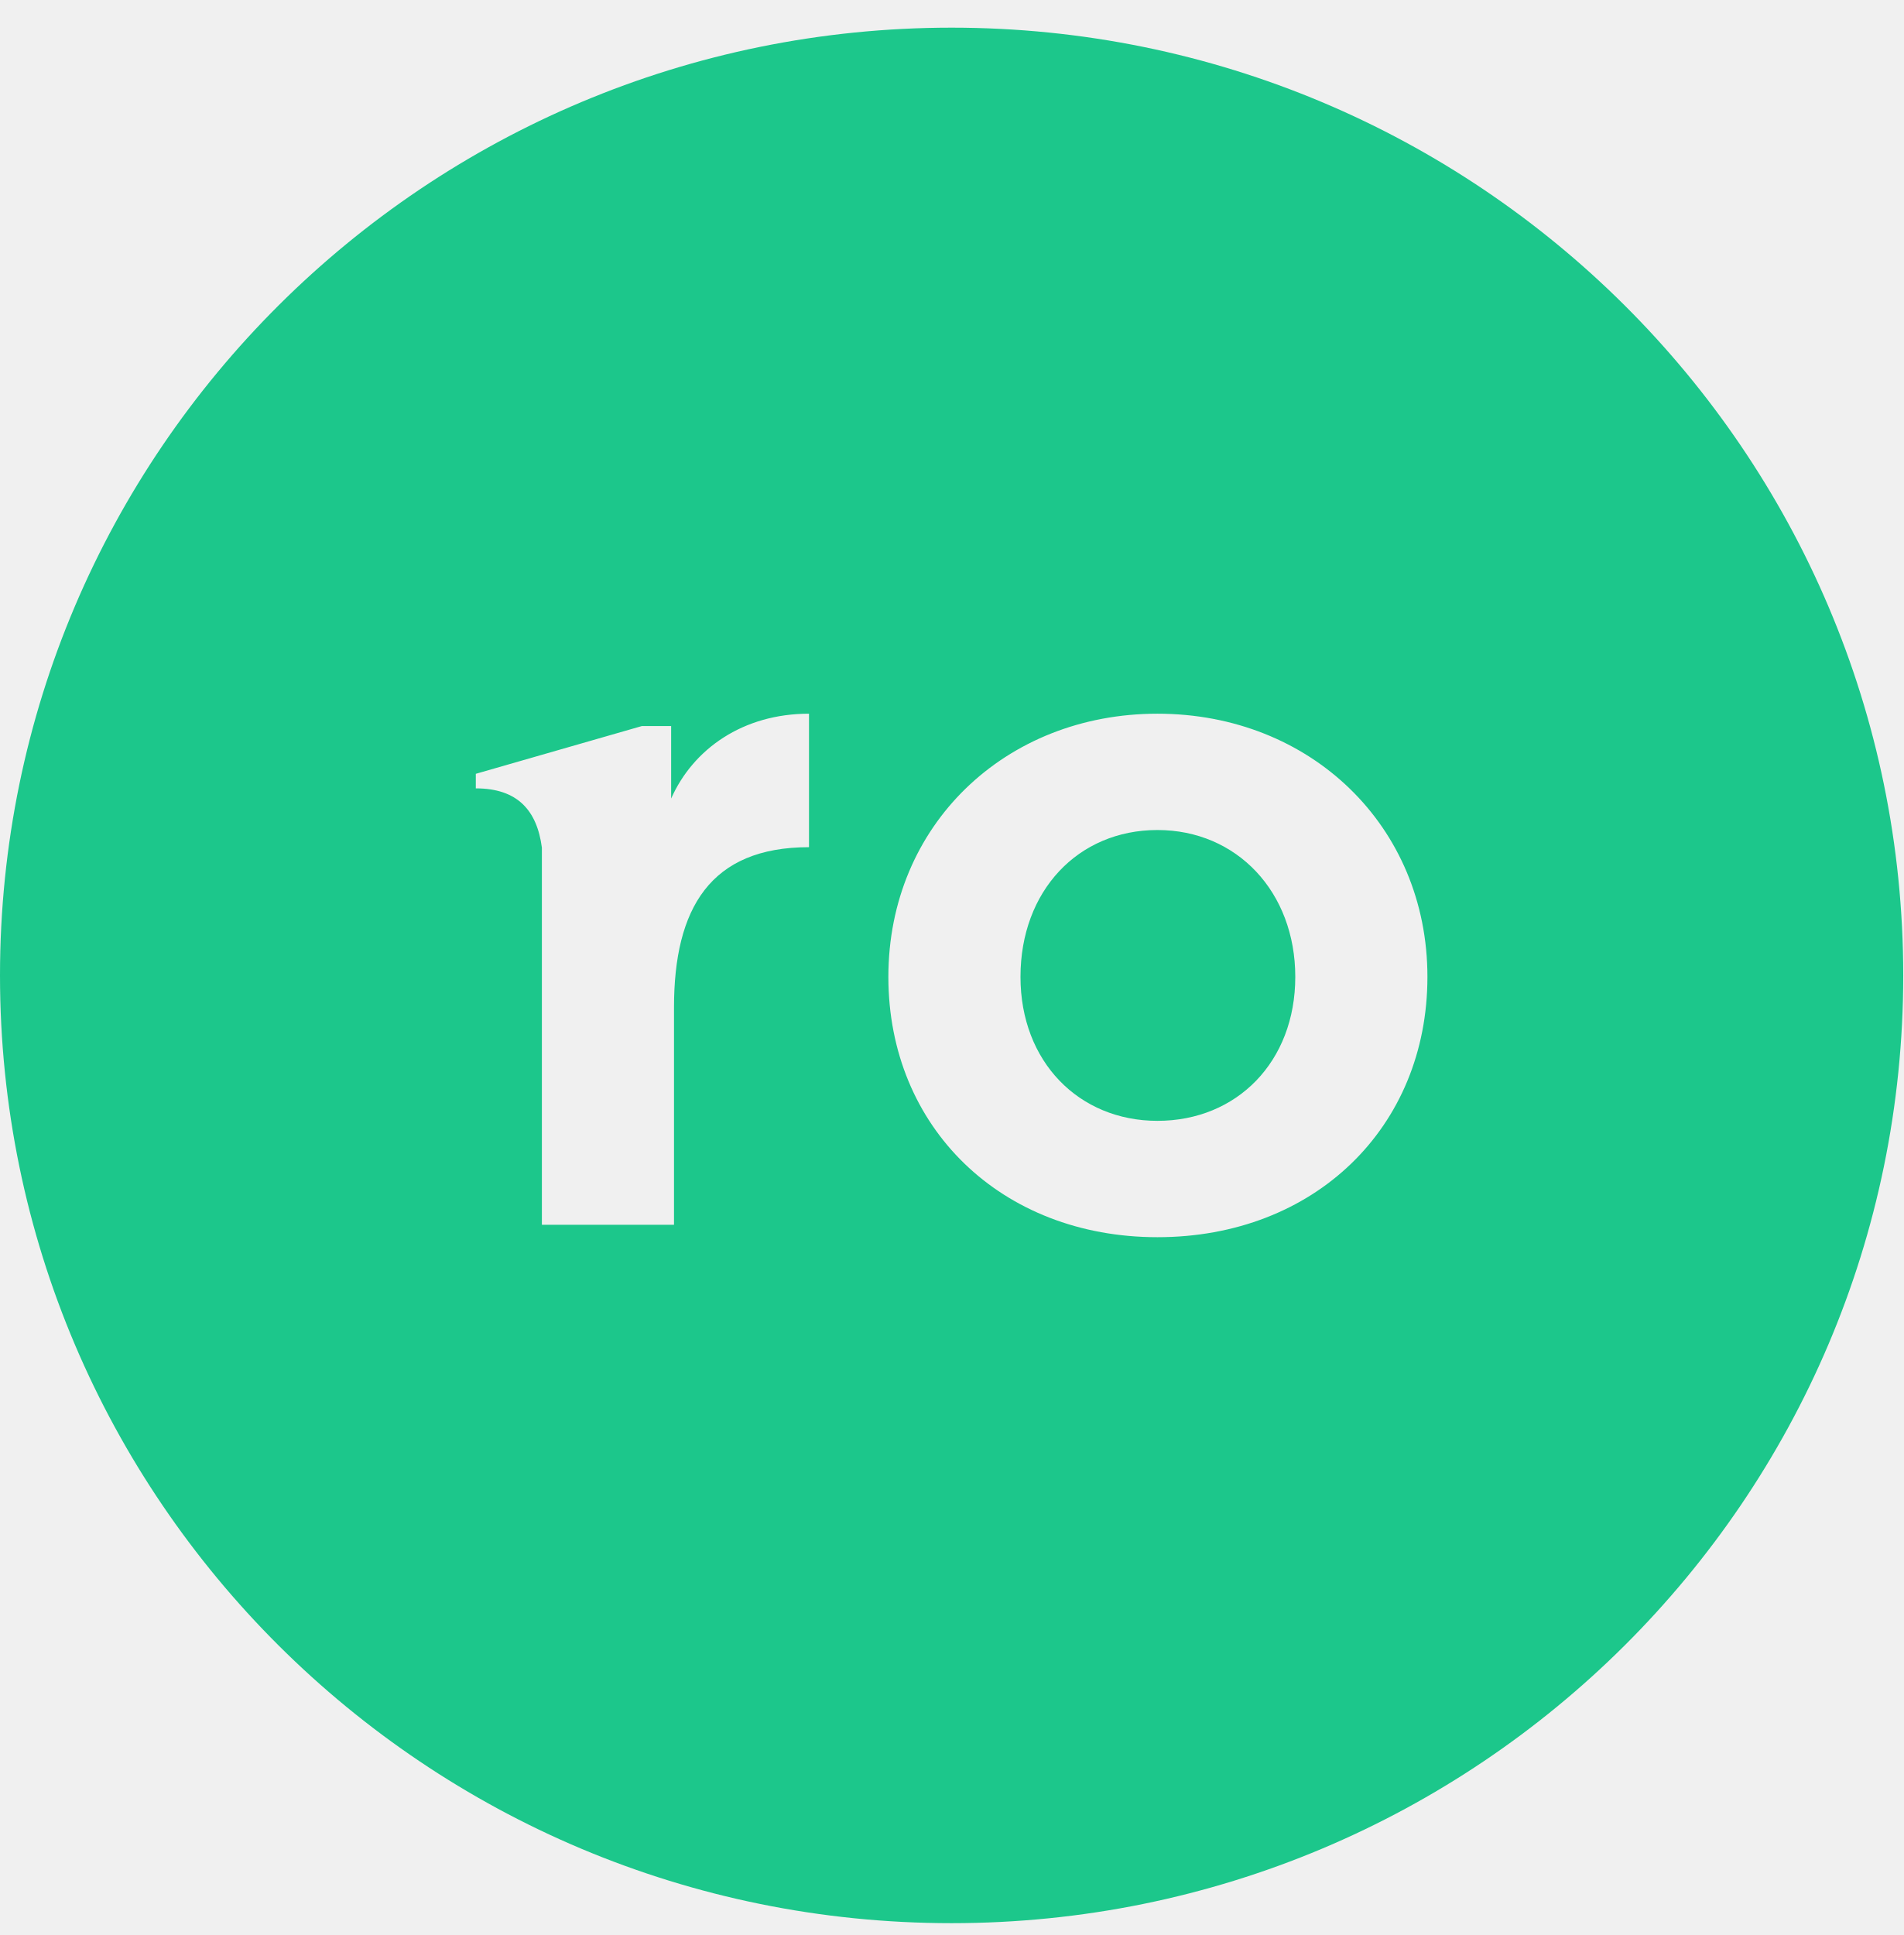
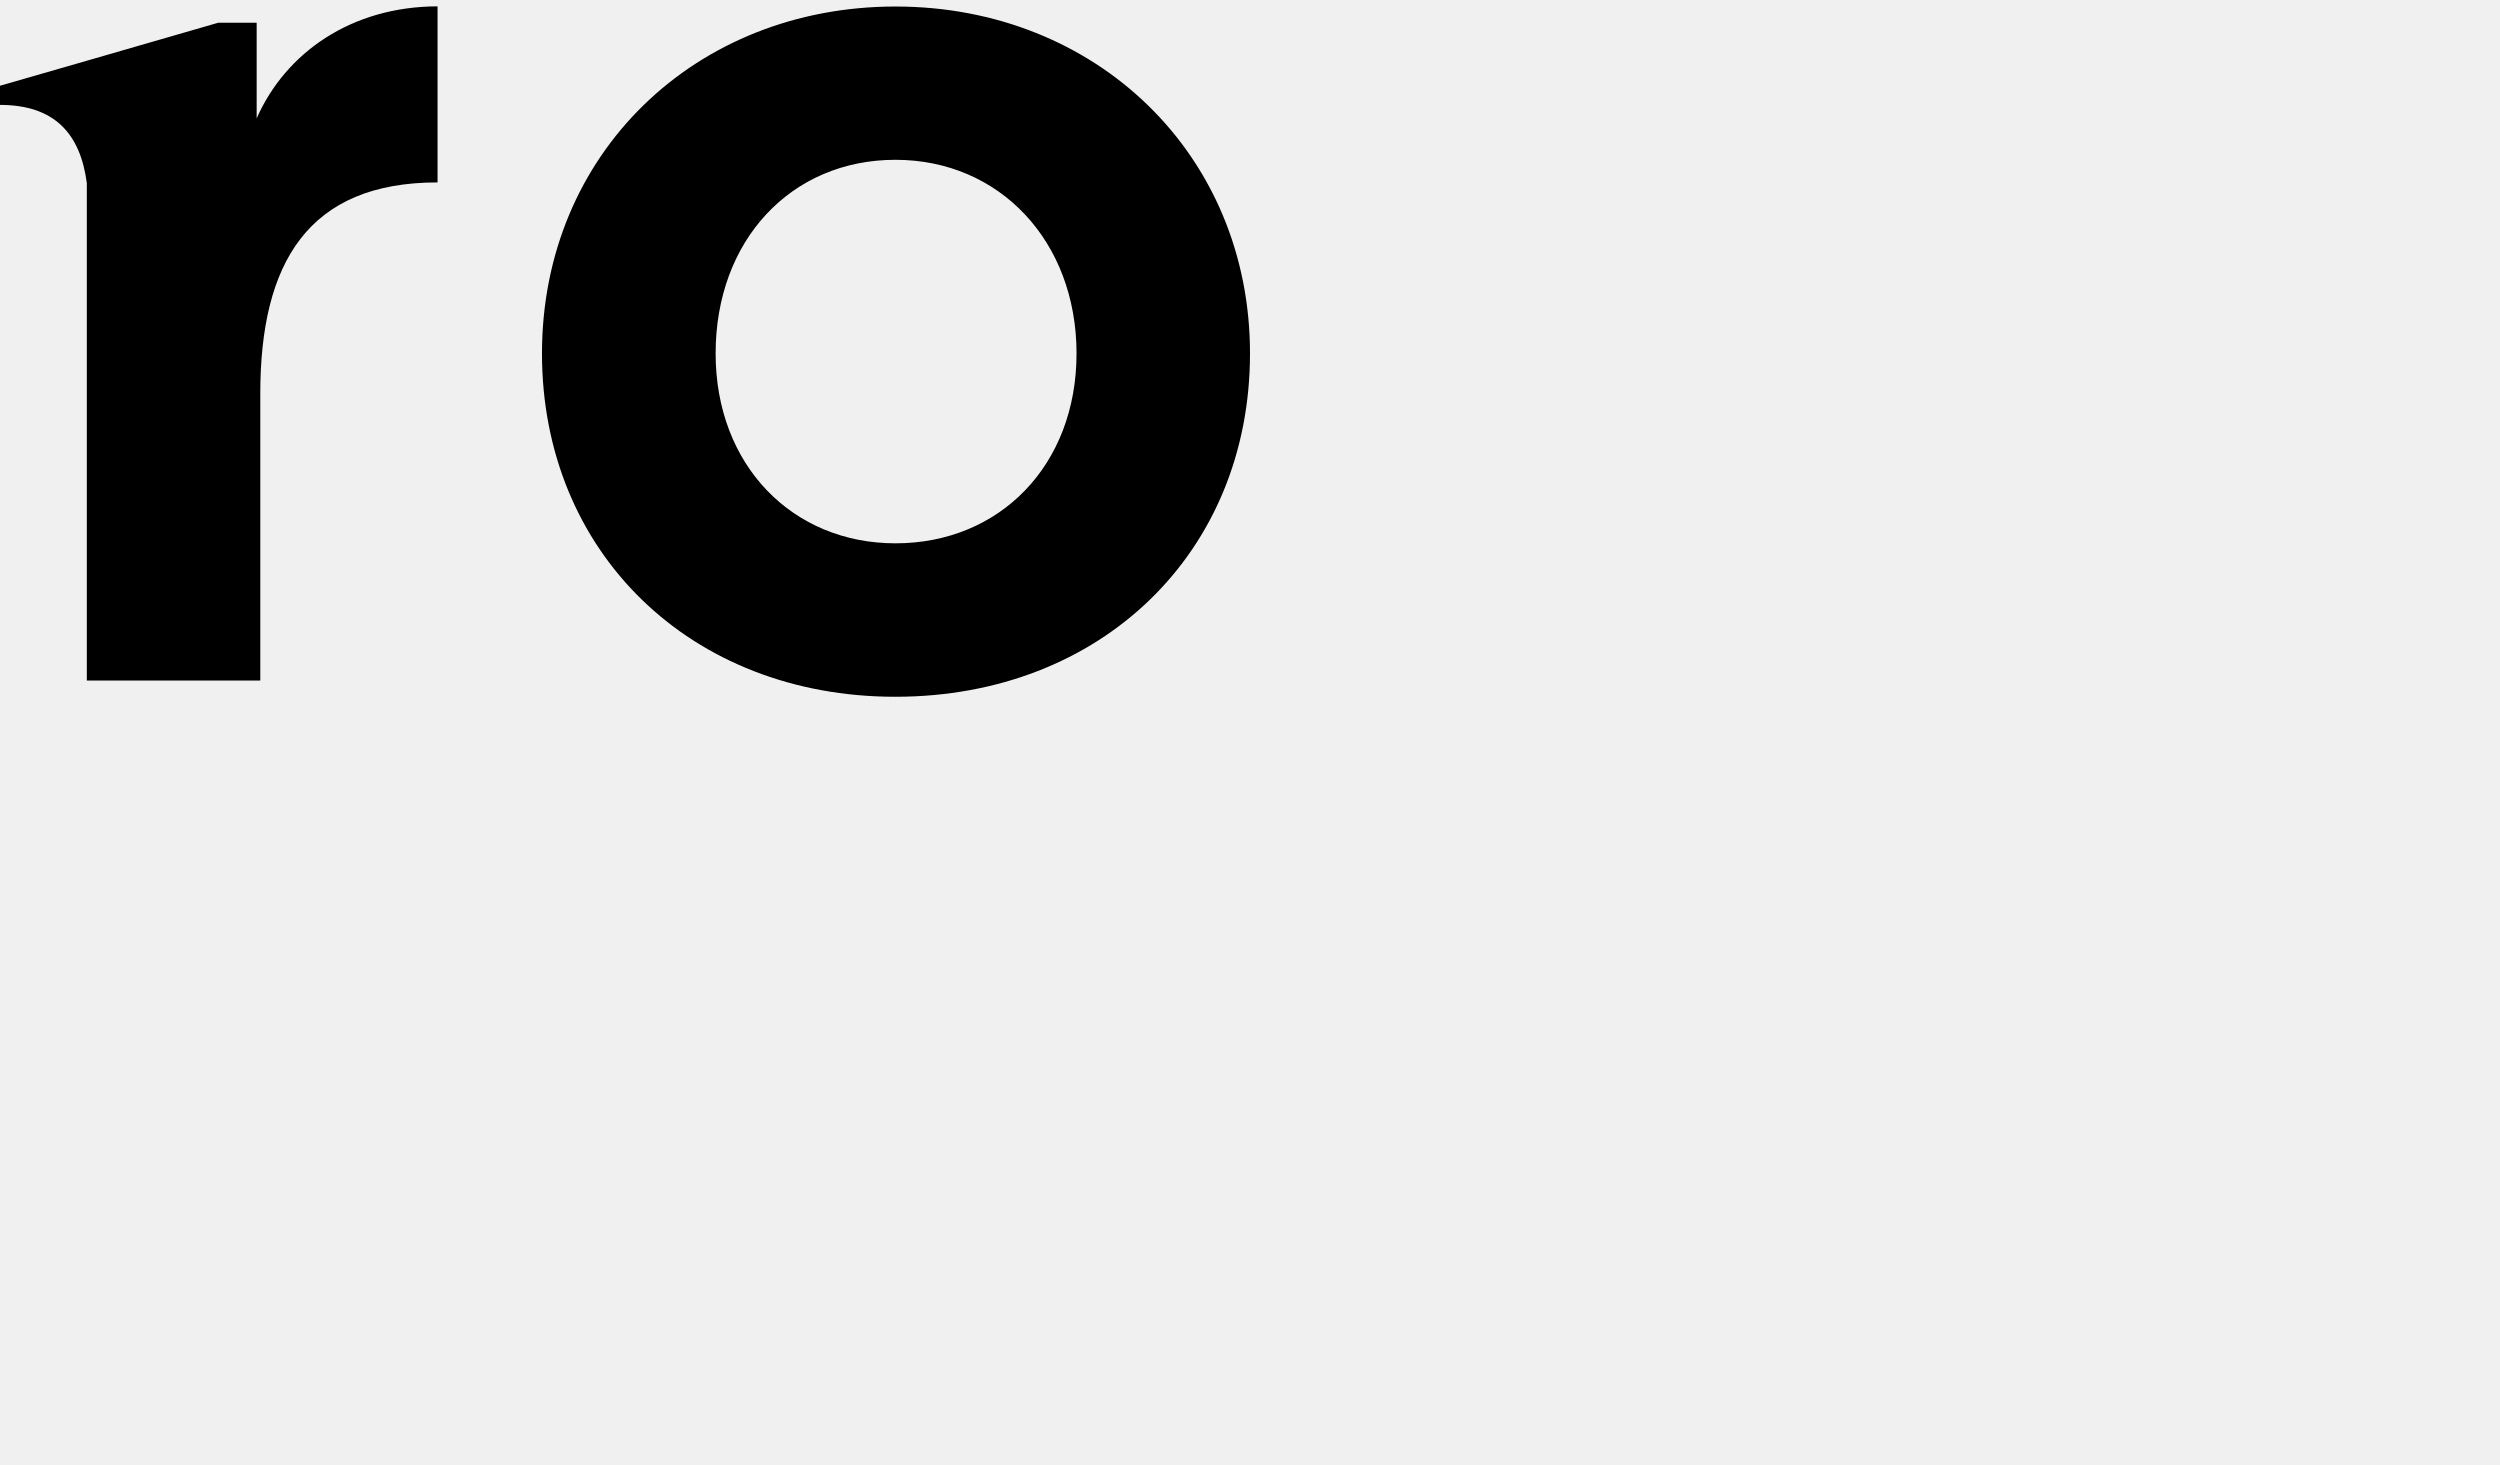
- <svg xmlns="http://www.w3.org/2000/svg" width="60" height="61" viewBox="0 0 60 61" fill="none">
-   <path d="M36.488 26.166C33.982 26.166 32.171 28.09 32.171 30.795C32.171 33.47 34.013 35.334 36.488 35.334C38.994 35.334 40.834 33.47 40.834 30.795C40.834 28.119 38.994 26.166 36.488 26.166ZM30 0.872C13.432 0.872 0 14.249 0 30.75C0 47.251 13.432 60.627 30 60.627C46.569 60.627 60 47.251 60 30.75C60 14.249 46.569 0.872 30 0.872ZM25.504 26.707C22.395 26.707 21.248 28.631 21.248 31.757V38.611H17.083V26.721C16.929 25.553 16.321 24.853 15 24.853V24.394L17.083 23.795L20.234 22.889H21.158V25.174C21.851 23.61 23.422 22.499 25.504 22.499V26.707ZM36.488 39.002C31.568 39.002 28.006 35.544 28.006 30.795C28.006 26.016 31.689 22.499 36.488 22.499C41.318 22.499 45 26.045 45 30.795C45 35.544 41.438 39.002 36.488 39.002Z" fill="#1CC78B" />
+ <svg xmlns="http://www.w3.org/2000/svg" width="140" height="82" viewBox="0 0 140 82" fill="none">
+   <g clip-path="url(#clip0_4_187)">
+     <path fill-rule="evenodd" clip-rule="evenodd" d="M14.373 6.629V1.274H12.218L4.862 3.401L0 4.802V5.875C3.083 5.875 4.504 7.518 4.862 10.254V38.111H14.576V22.046C14.576 14.719 17.253 10.215 24.503 10.215V0.356C19.66 0.366 15.987 2.966 14.373 6.629ZM50.146 0.365C38.944 0.365 30.351 8.601 30.351 19.794C30.351 30.919 38.663 39.019 50.137 39.019C61.687 39.019 70 30.919 70 19.794C70 8.668 61.407 0.365 50.146 0.365ZM50.146 30.426C44.376 30.426 40.075 26.057 40.075 19.794C40.075 13.453 44.298 8.949 50.146 8.949C55.994 8.949 60.286 13.53 60.286 19.794C60.286 26.057 55.984 30.426 50.146 30.426Z" fill="black" />
+   </g>
+   <defs>
+     <clipPath id="clip0_4_187">
+       <rect width="70" height="39.375" fill="white" />
+     </clipPath>
+   </defs>
</svg>
